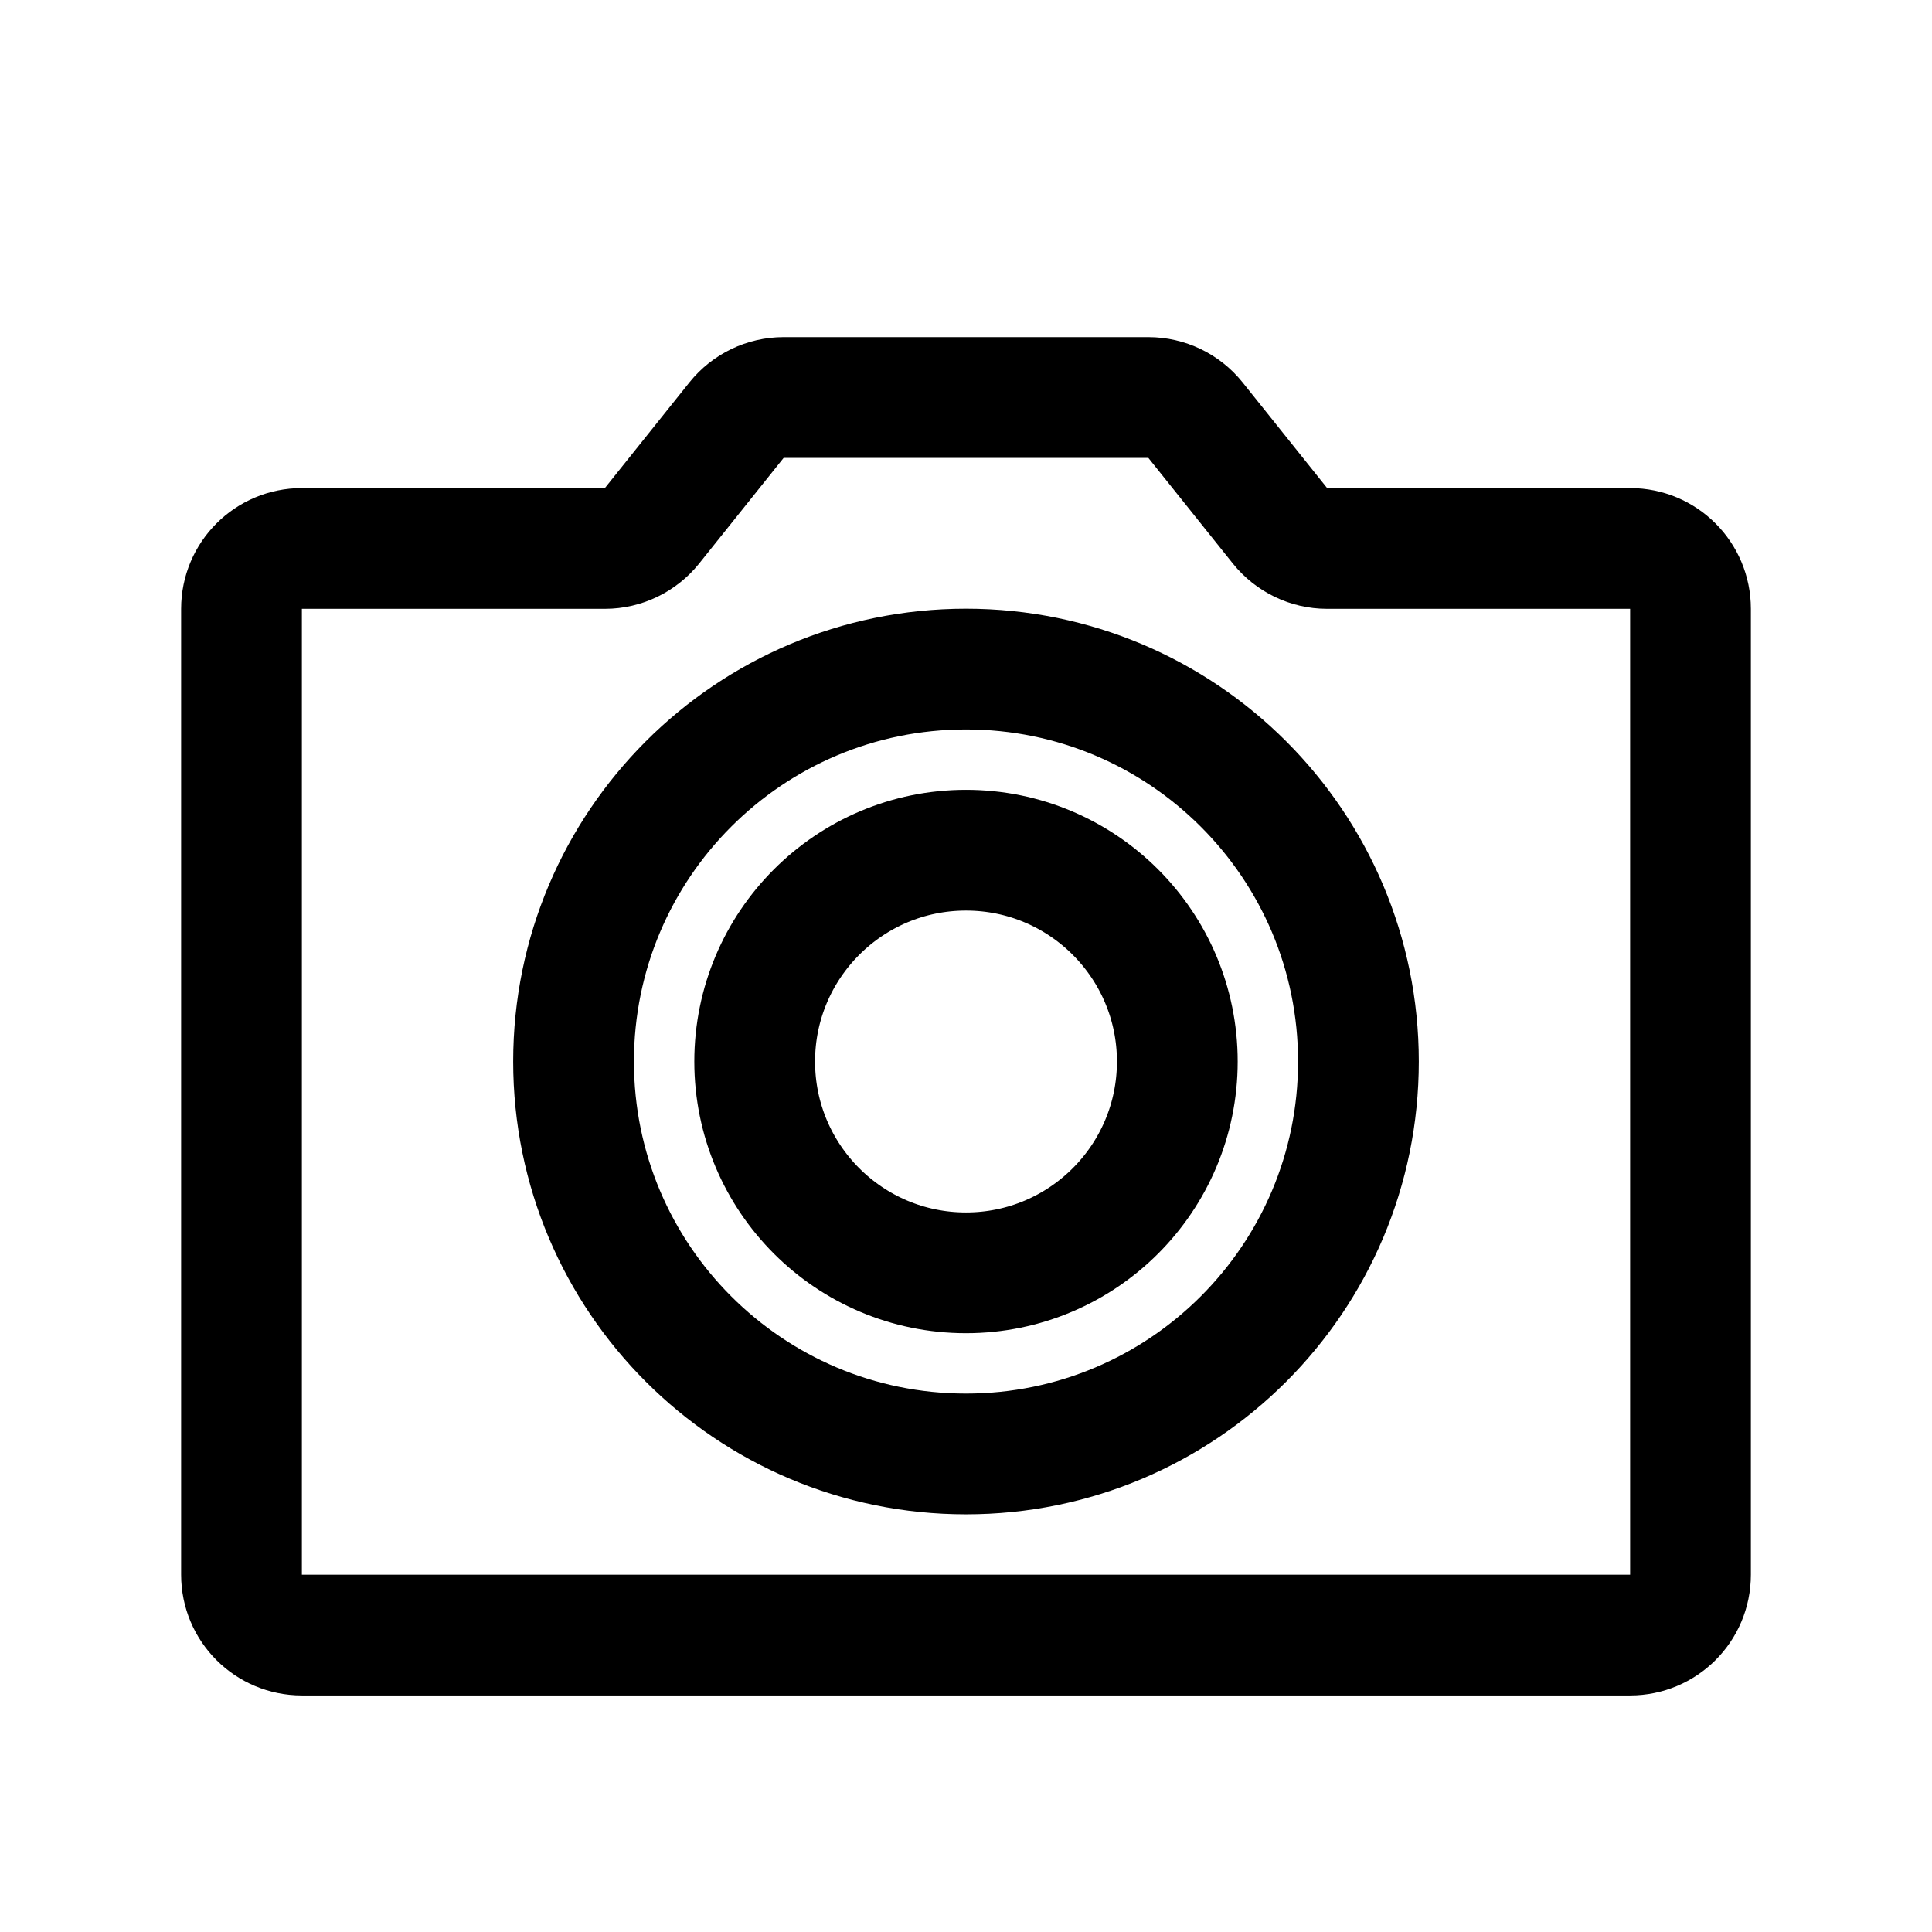
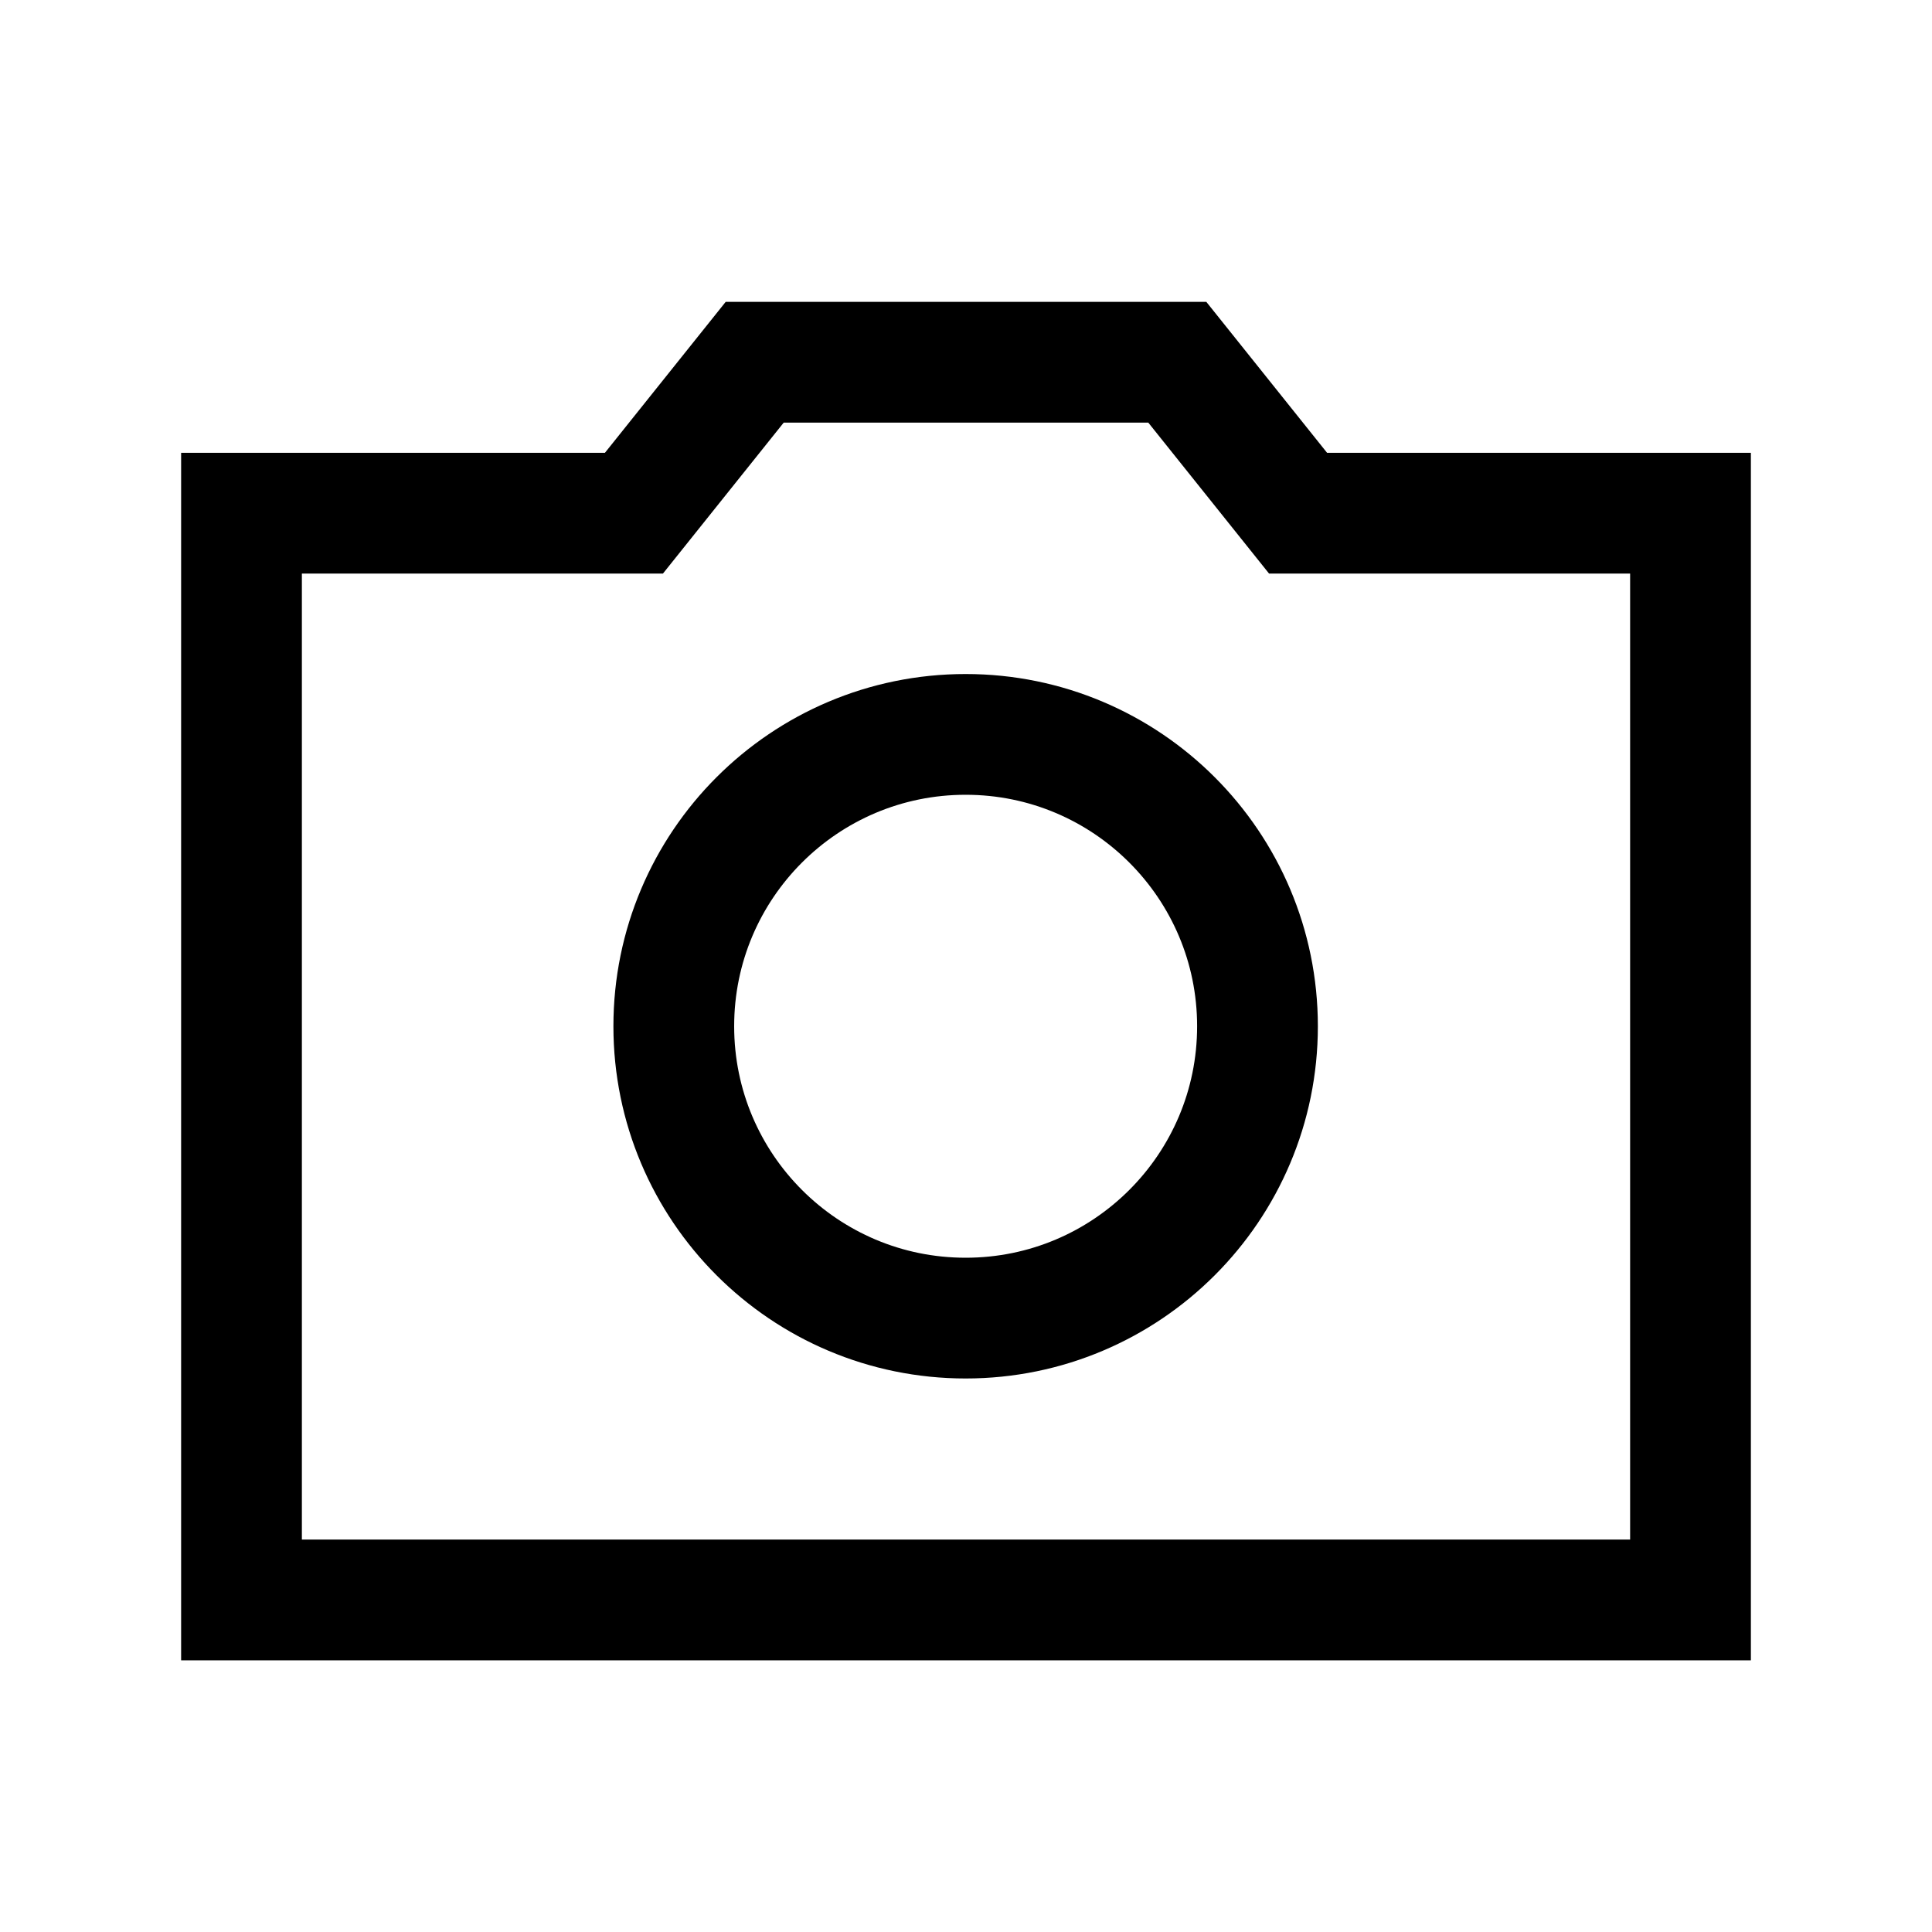
<svg xmlns="http://www.w3.org/2000/svg" width="16" height="16" viewBox="0 0 16 16" fill="none">
-   <path d="M9.9 3.479L10.6 4.354C10.695 4.472 10.838 4.542 10.99 4.542H13.5C13.776 4.542 14 4.765 14 5.042V13.041C14 13.318 13.776 13.541 13.5 13.541H2.5C2.224 13.541 2 13.318 2 13.041V5.042C2 4.765 2.224 4.542 2.5 4.542H5.01C5.162 4.542 5.305 4.472 5.4 4.354L6.1 3.479C6.195 3.361 6.338 3.292 6.49 3.292H9.51C9.662 3.292 9.805 3.361 9.9 3.479Z" stroke="black" />
-   <circle cx="8" cy="8.791" r="3.25" stroke="black" />
-   <circle cx="8" cy="8.791" r="1.75" stroke="black" />
+   <path d="M9.75 3L10.75 4.25H14V13.25H2V4.25H5.25L6.25 3H9.75Z" stroke="black" />
+   <circle cx="7.997" cy="8.499" r="2.417" stroke="black" />
</svg>
